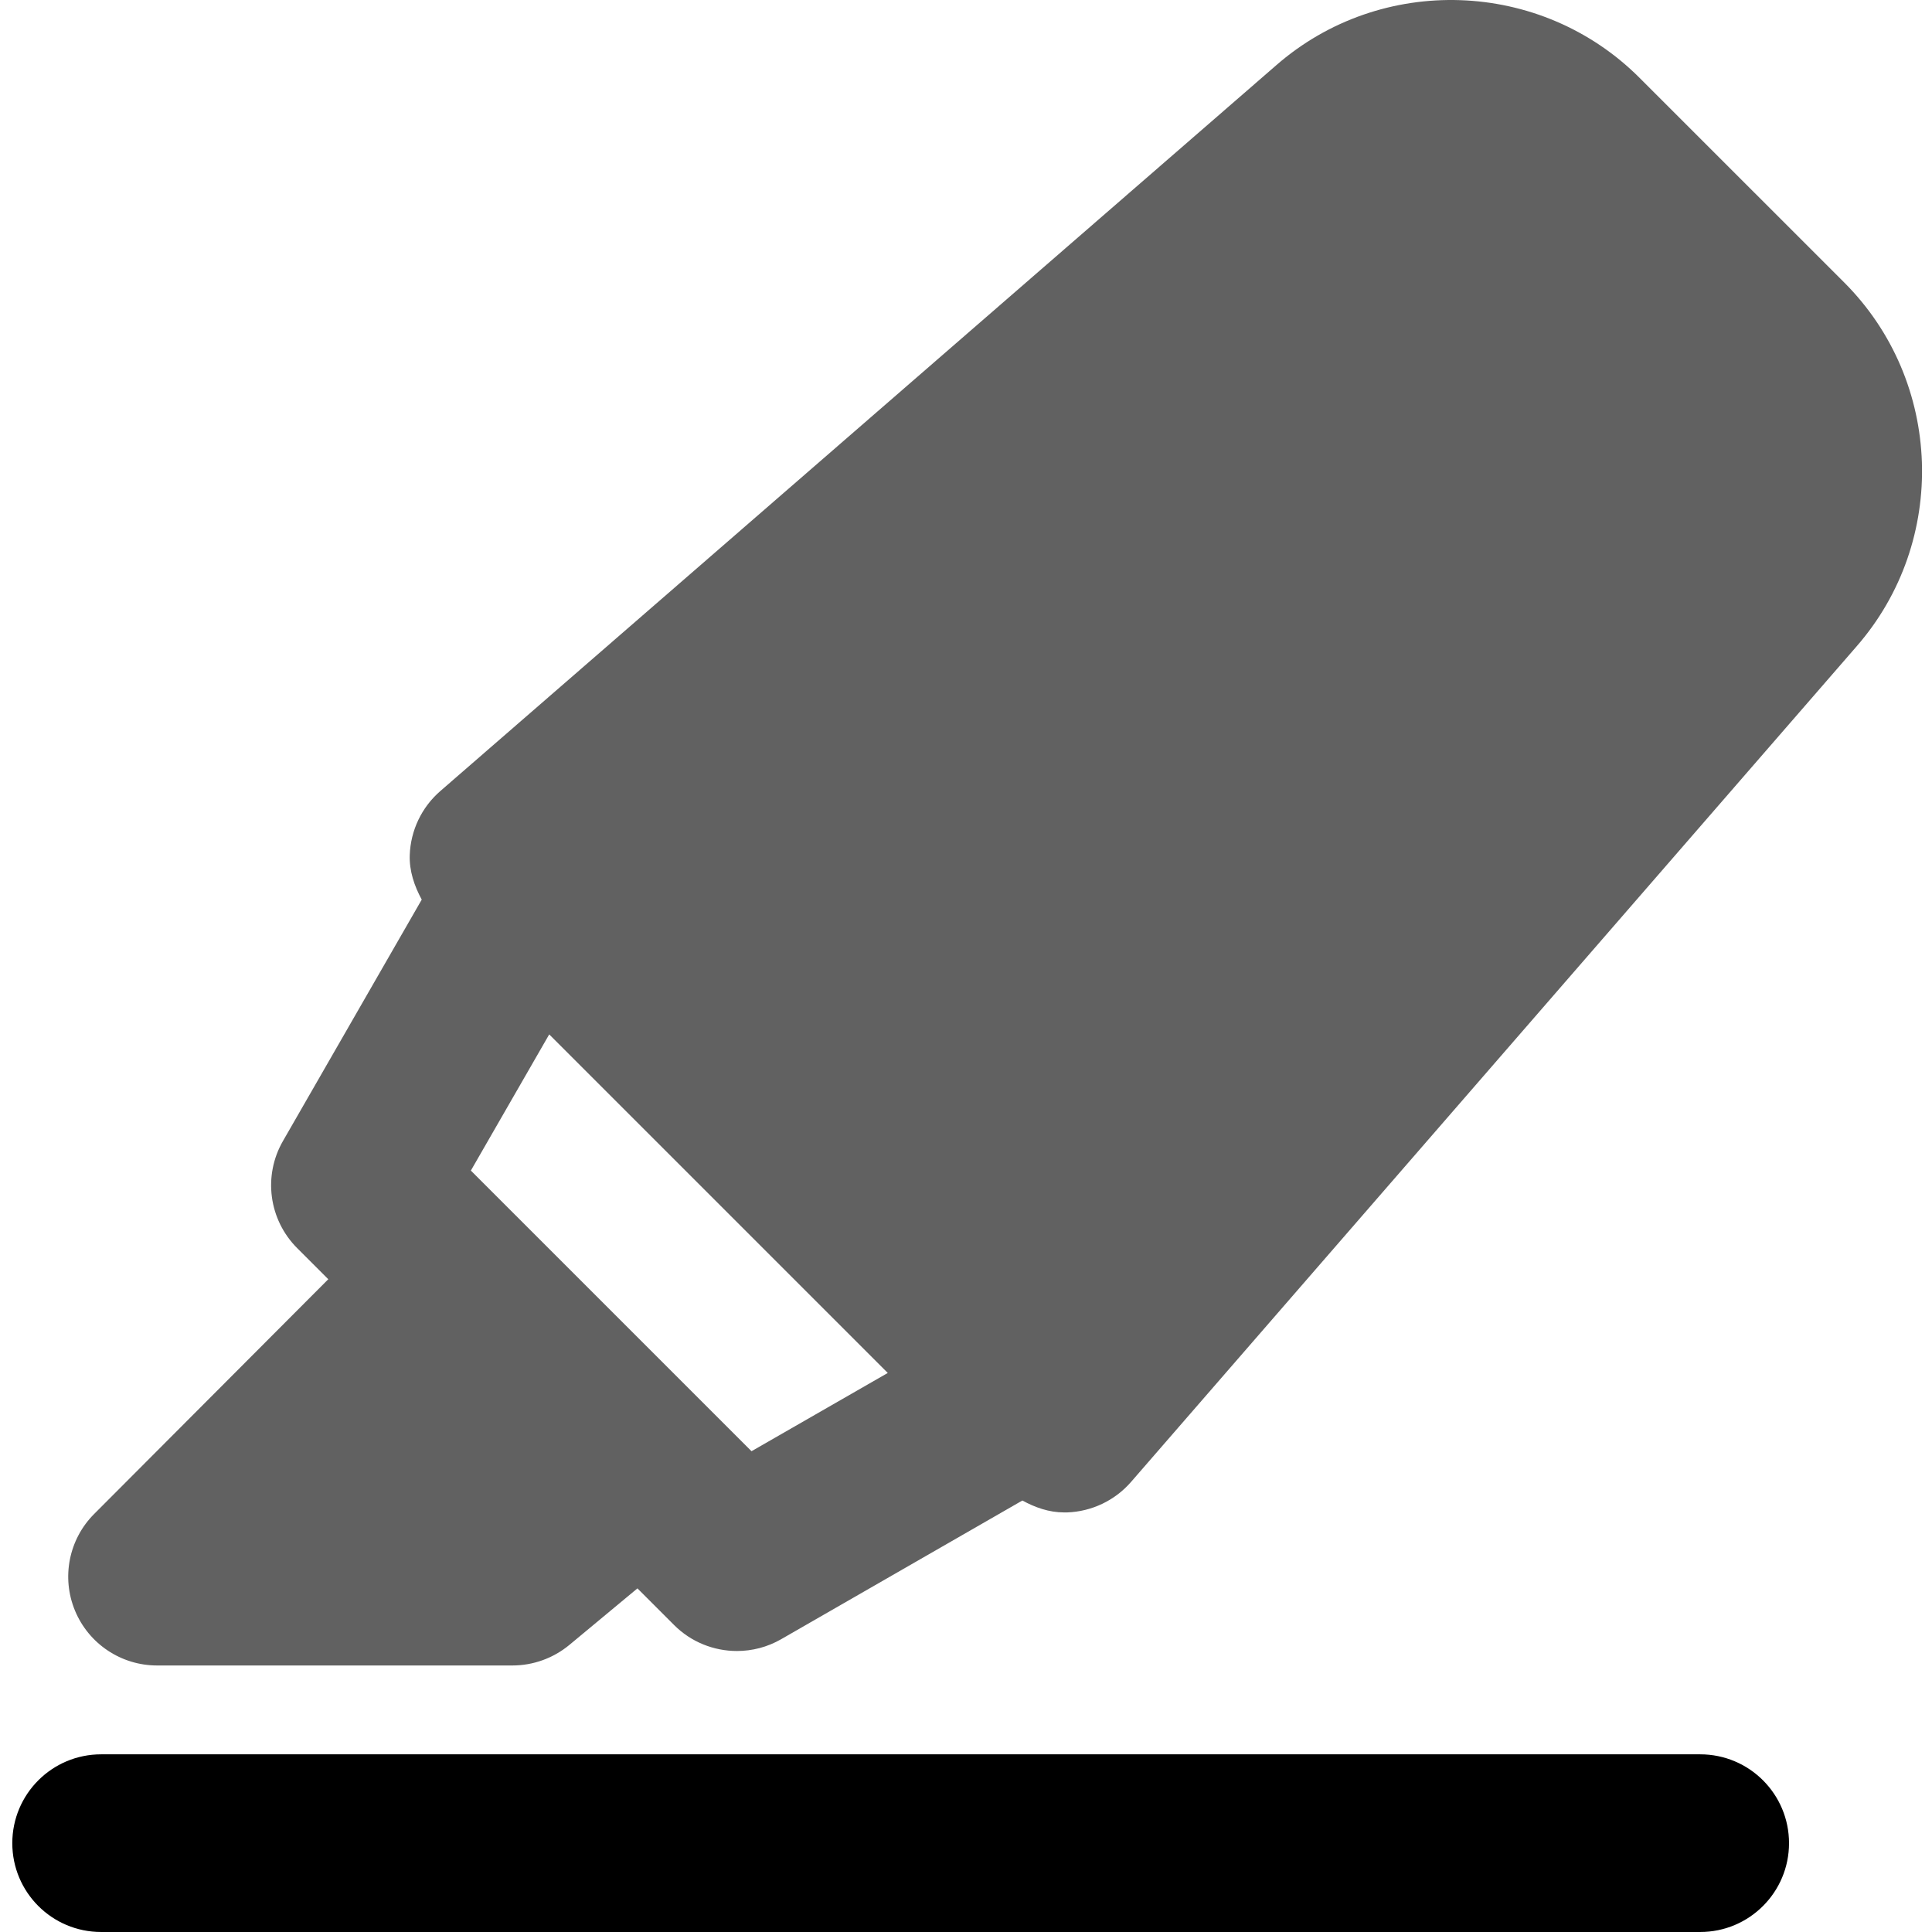
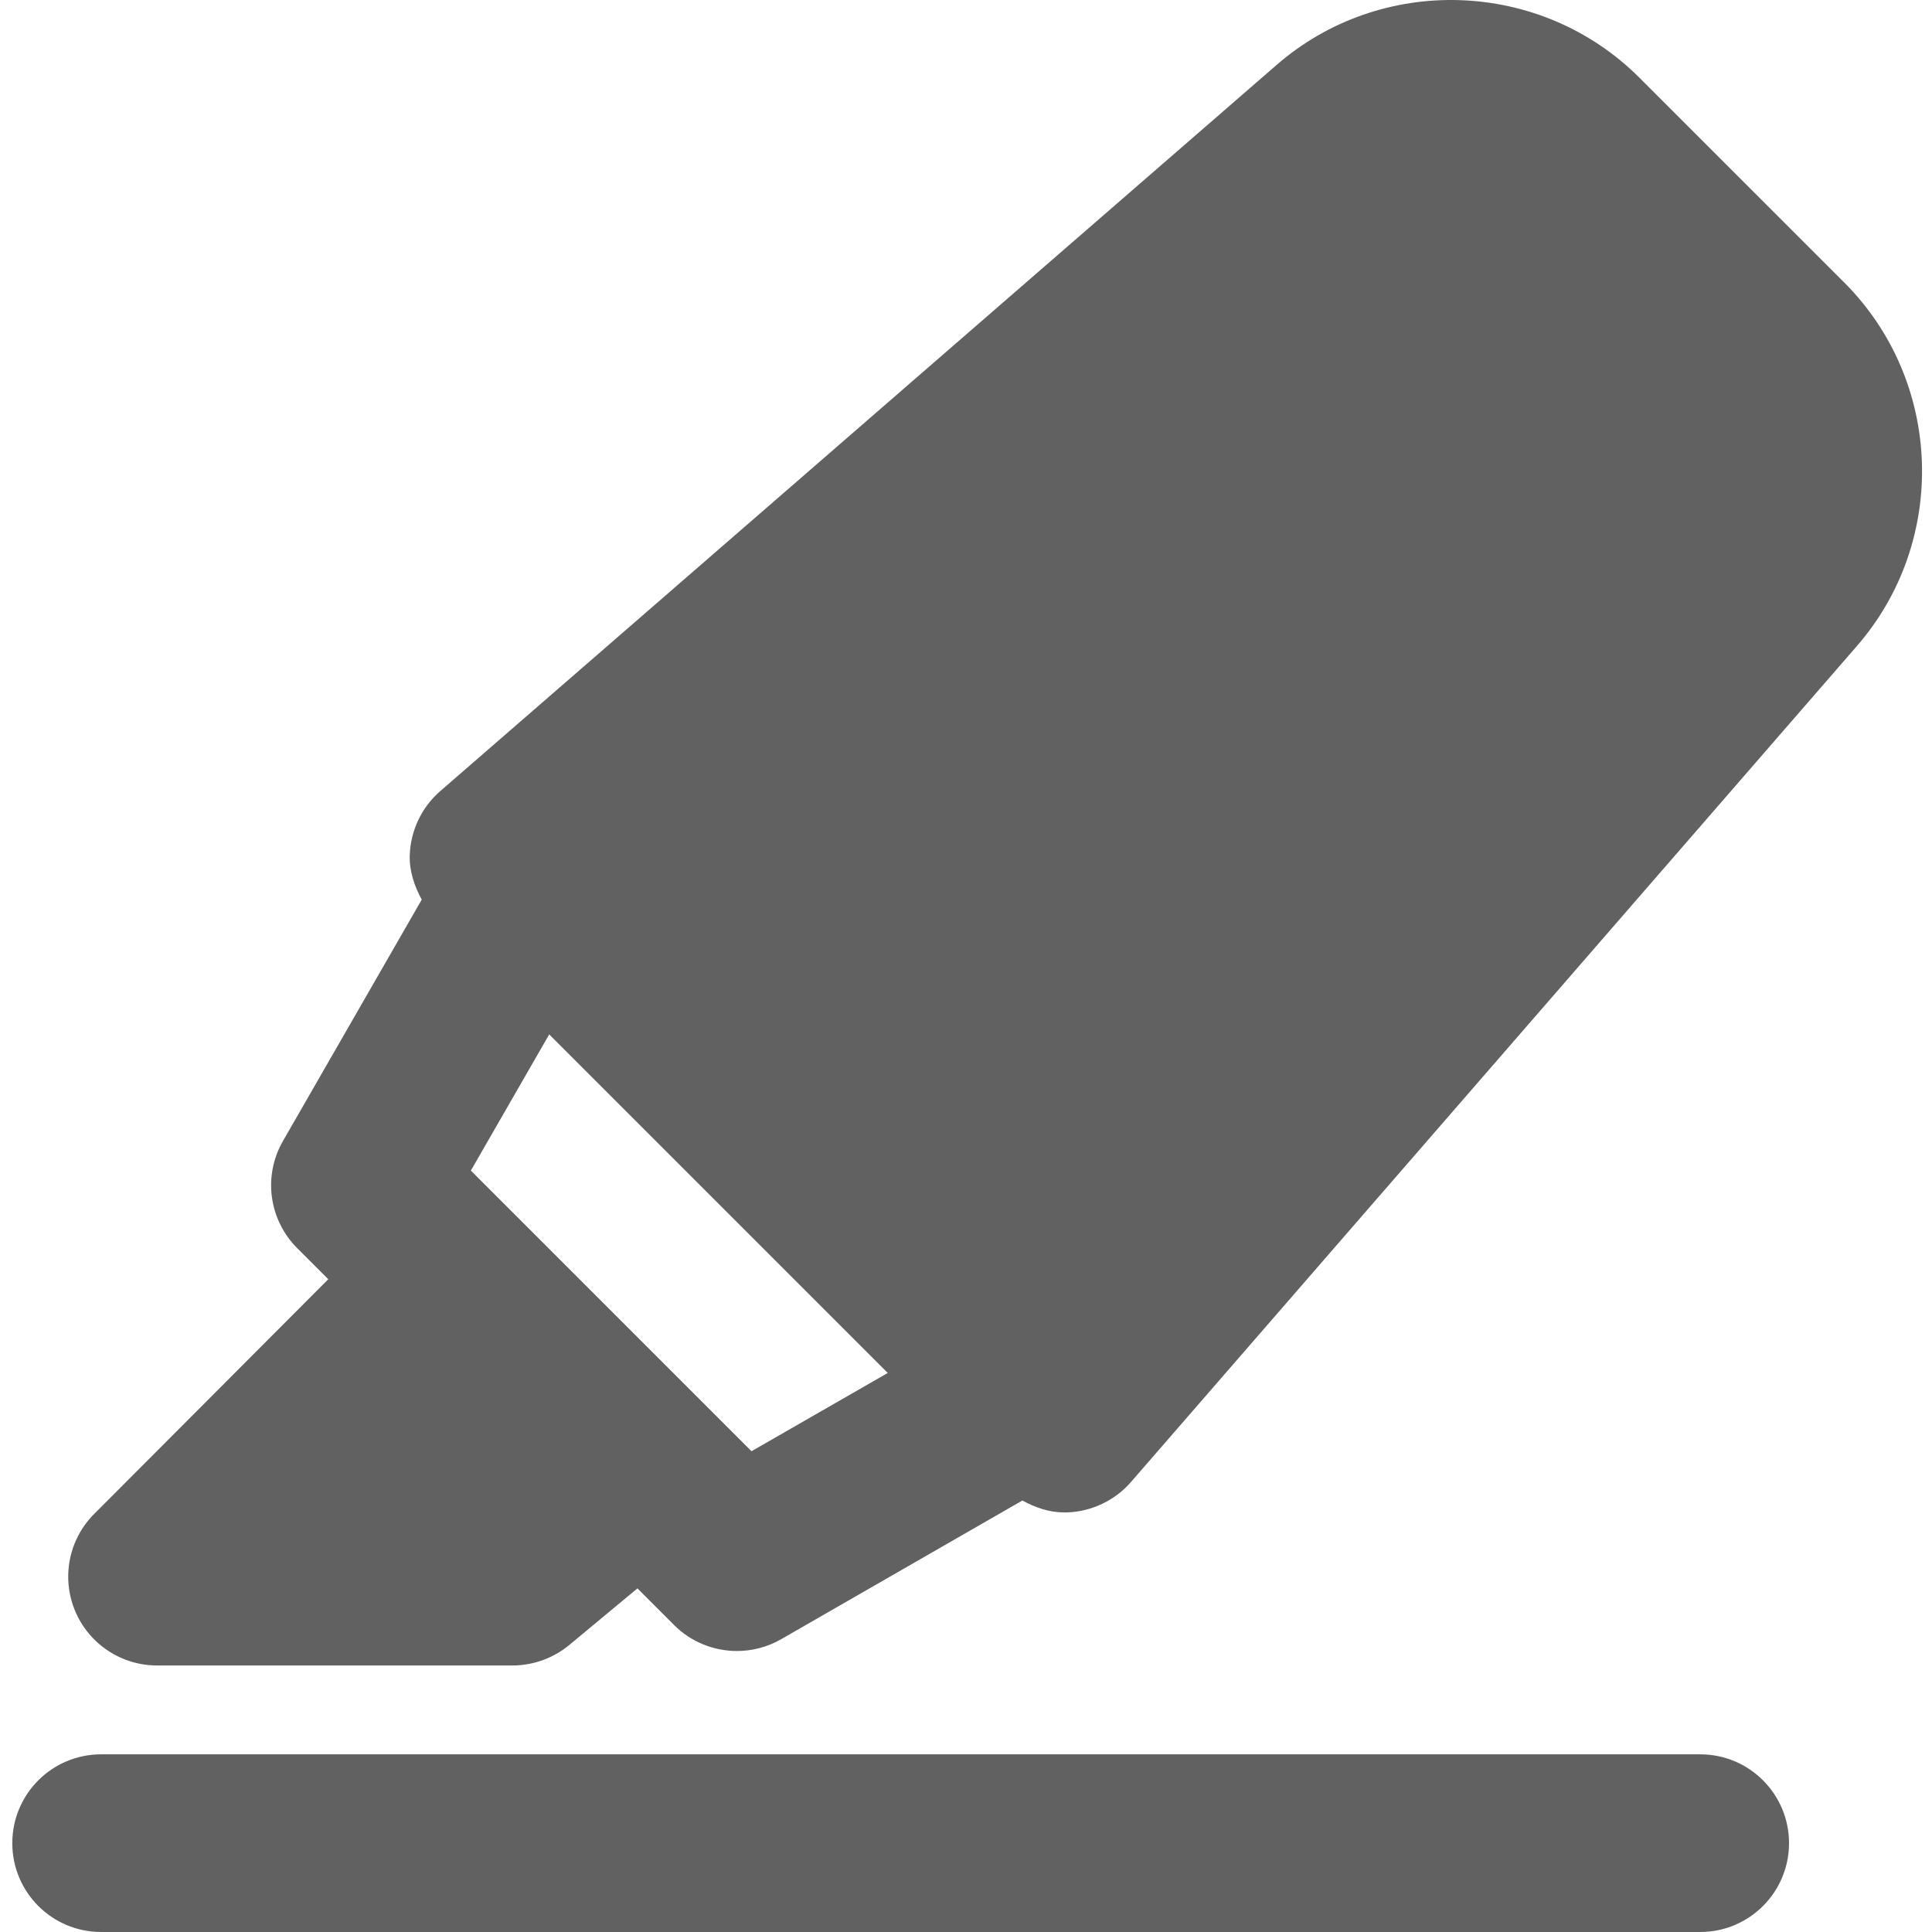
<svg xmlns="http://www.w3.org/2000/svg" height="463pt" viewBox="-2 0 463 463.951" width="463pt">
-   <path d="m405.809 463.949h-384c-11.797 0-21.332-9.555-21.332-21.332 0-11.773 9.535-21.332 21.332-21.332h384c11.797 0 21.332 9.559 21.332 21.332 0 11.777-9.535 21.332-21.332 21.332zm0 0" />
+   <path fill="#616161" d="m405.809 463.949h-384c-11.797 0-21.332-9.555-21.332-21.332 0-11.773 9.535-21.332 21.332-21.332h384c11.797 0 21.332 9.559 21.332 21.332 0 11.777-9.535 21.332-21.332 21.332zm0 0" />
  <path fill="#616161" d="m440.391 67.832-49.133-49.129c-23.742-23.766-62.141-25.023-87.336-2.965l-200.664 174.23c-4.477 3.883-7.125 9.449-7.336 15.359-.129 3.816 1.086 7.402 2.879 10.707l-33.324 57.965c-4.82 8.363-3.41 18.902 3.414 25.727l7.469 7.469-56.215 56.359c-6.102 6.102-7.914 15.277-4.609 23.234 3.309 7.977 11.094 13.16 19.715 13.16h85.332c4.973 0 9.793-1.746 13.633-4.906l16.383-13.609 8.789 8.789c4.098 4.117 9.578 6.25 15.105 6.25 3.625 0 7.297-.918 10.625-2.836l57.918-33.301c3.094 1.684 6.422 2.859 10.004 2.859h.75c5.906-.215 11.477-2.859 15.359-7.34l174.188-200.598c22.078-25.281 20.797-63.68-2.945-87.426zm-262.398 280.664-56.363-56.363c-.023-.023-.043-.062-.066-.086-.02-.02-.062-.043-.086-.062l-10.879-10.883 18.816-32.703 81.301 81.301zm0 0" />
</svg>
